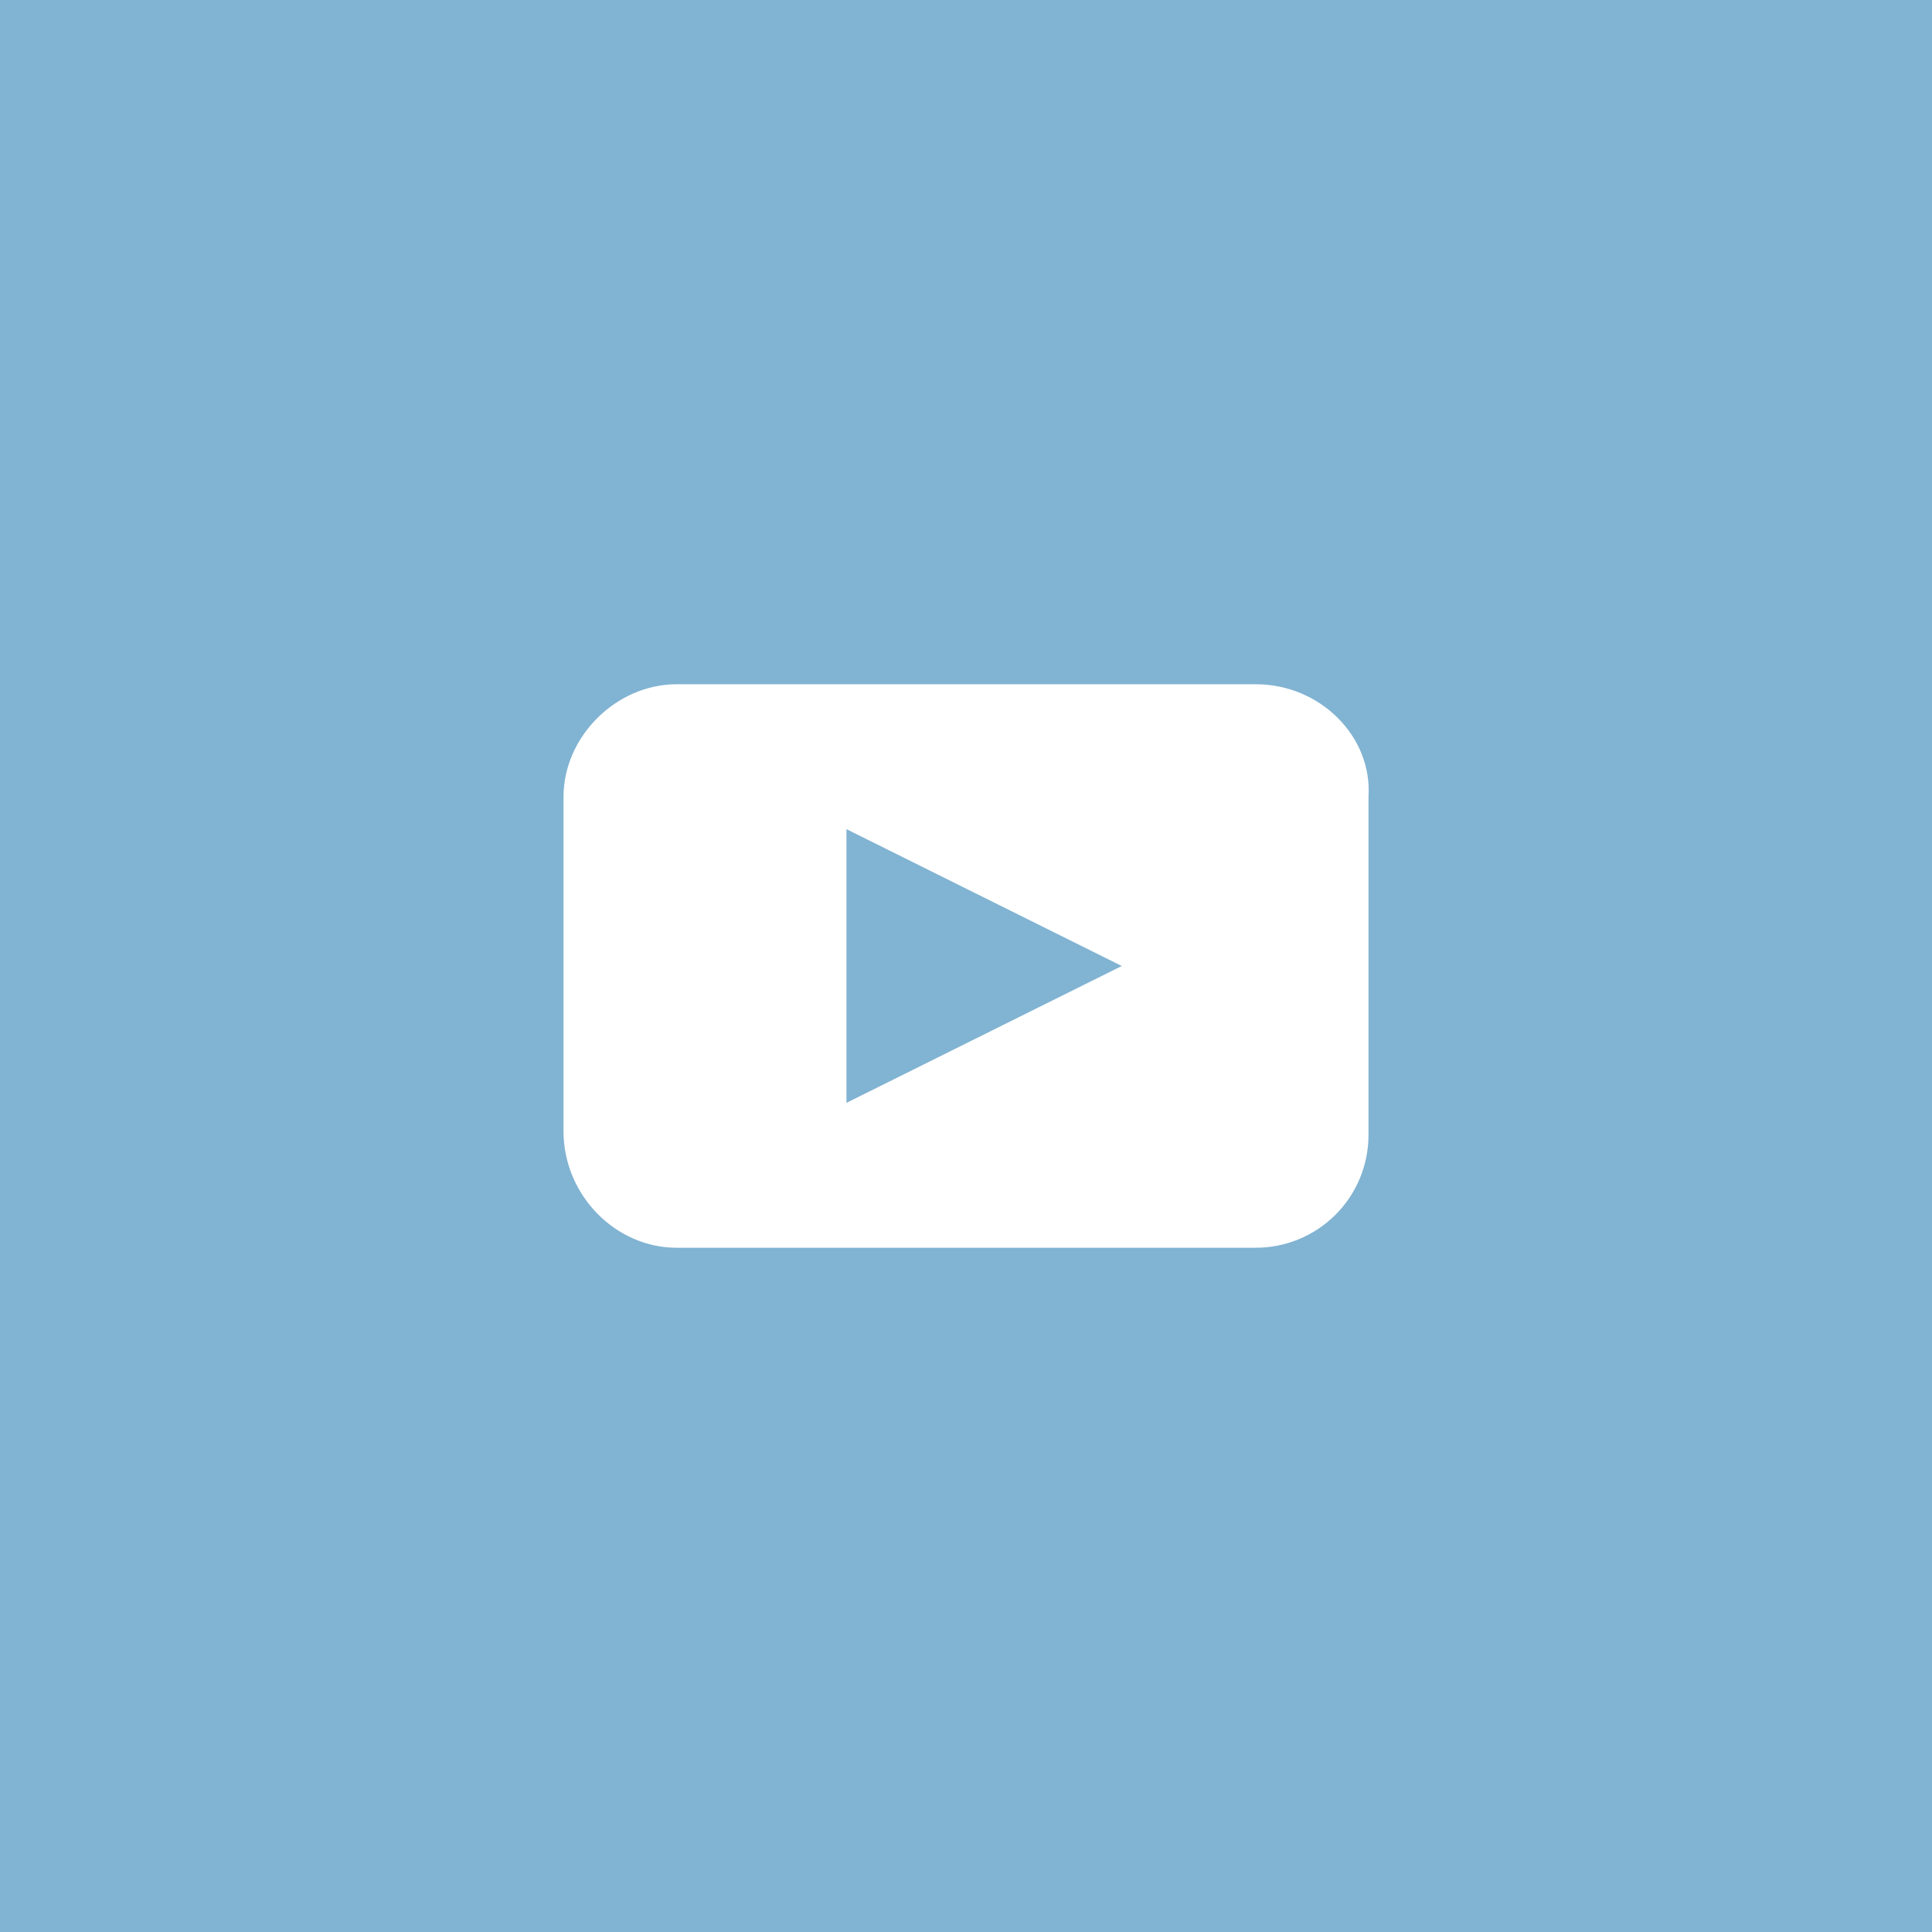
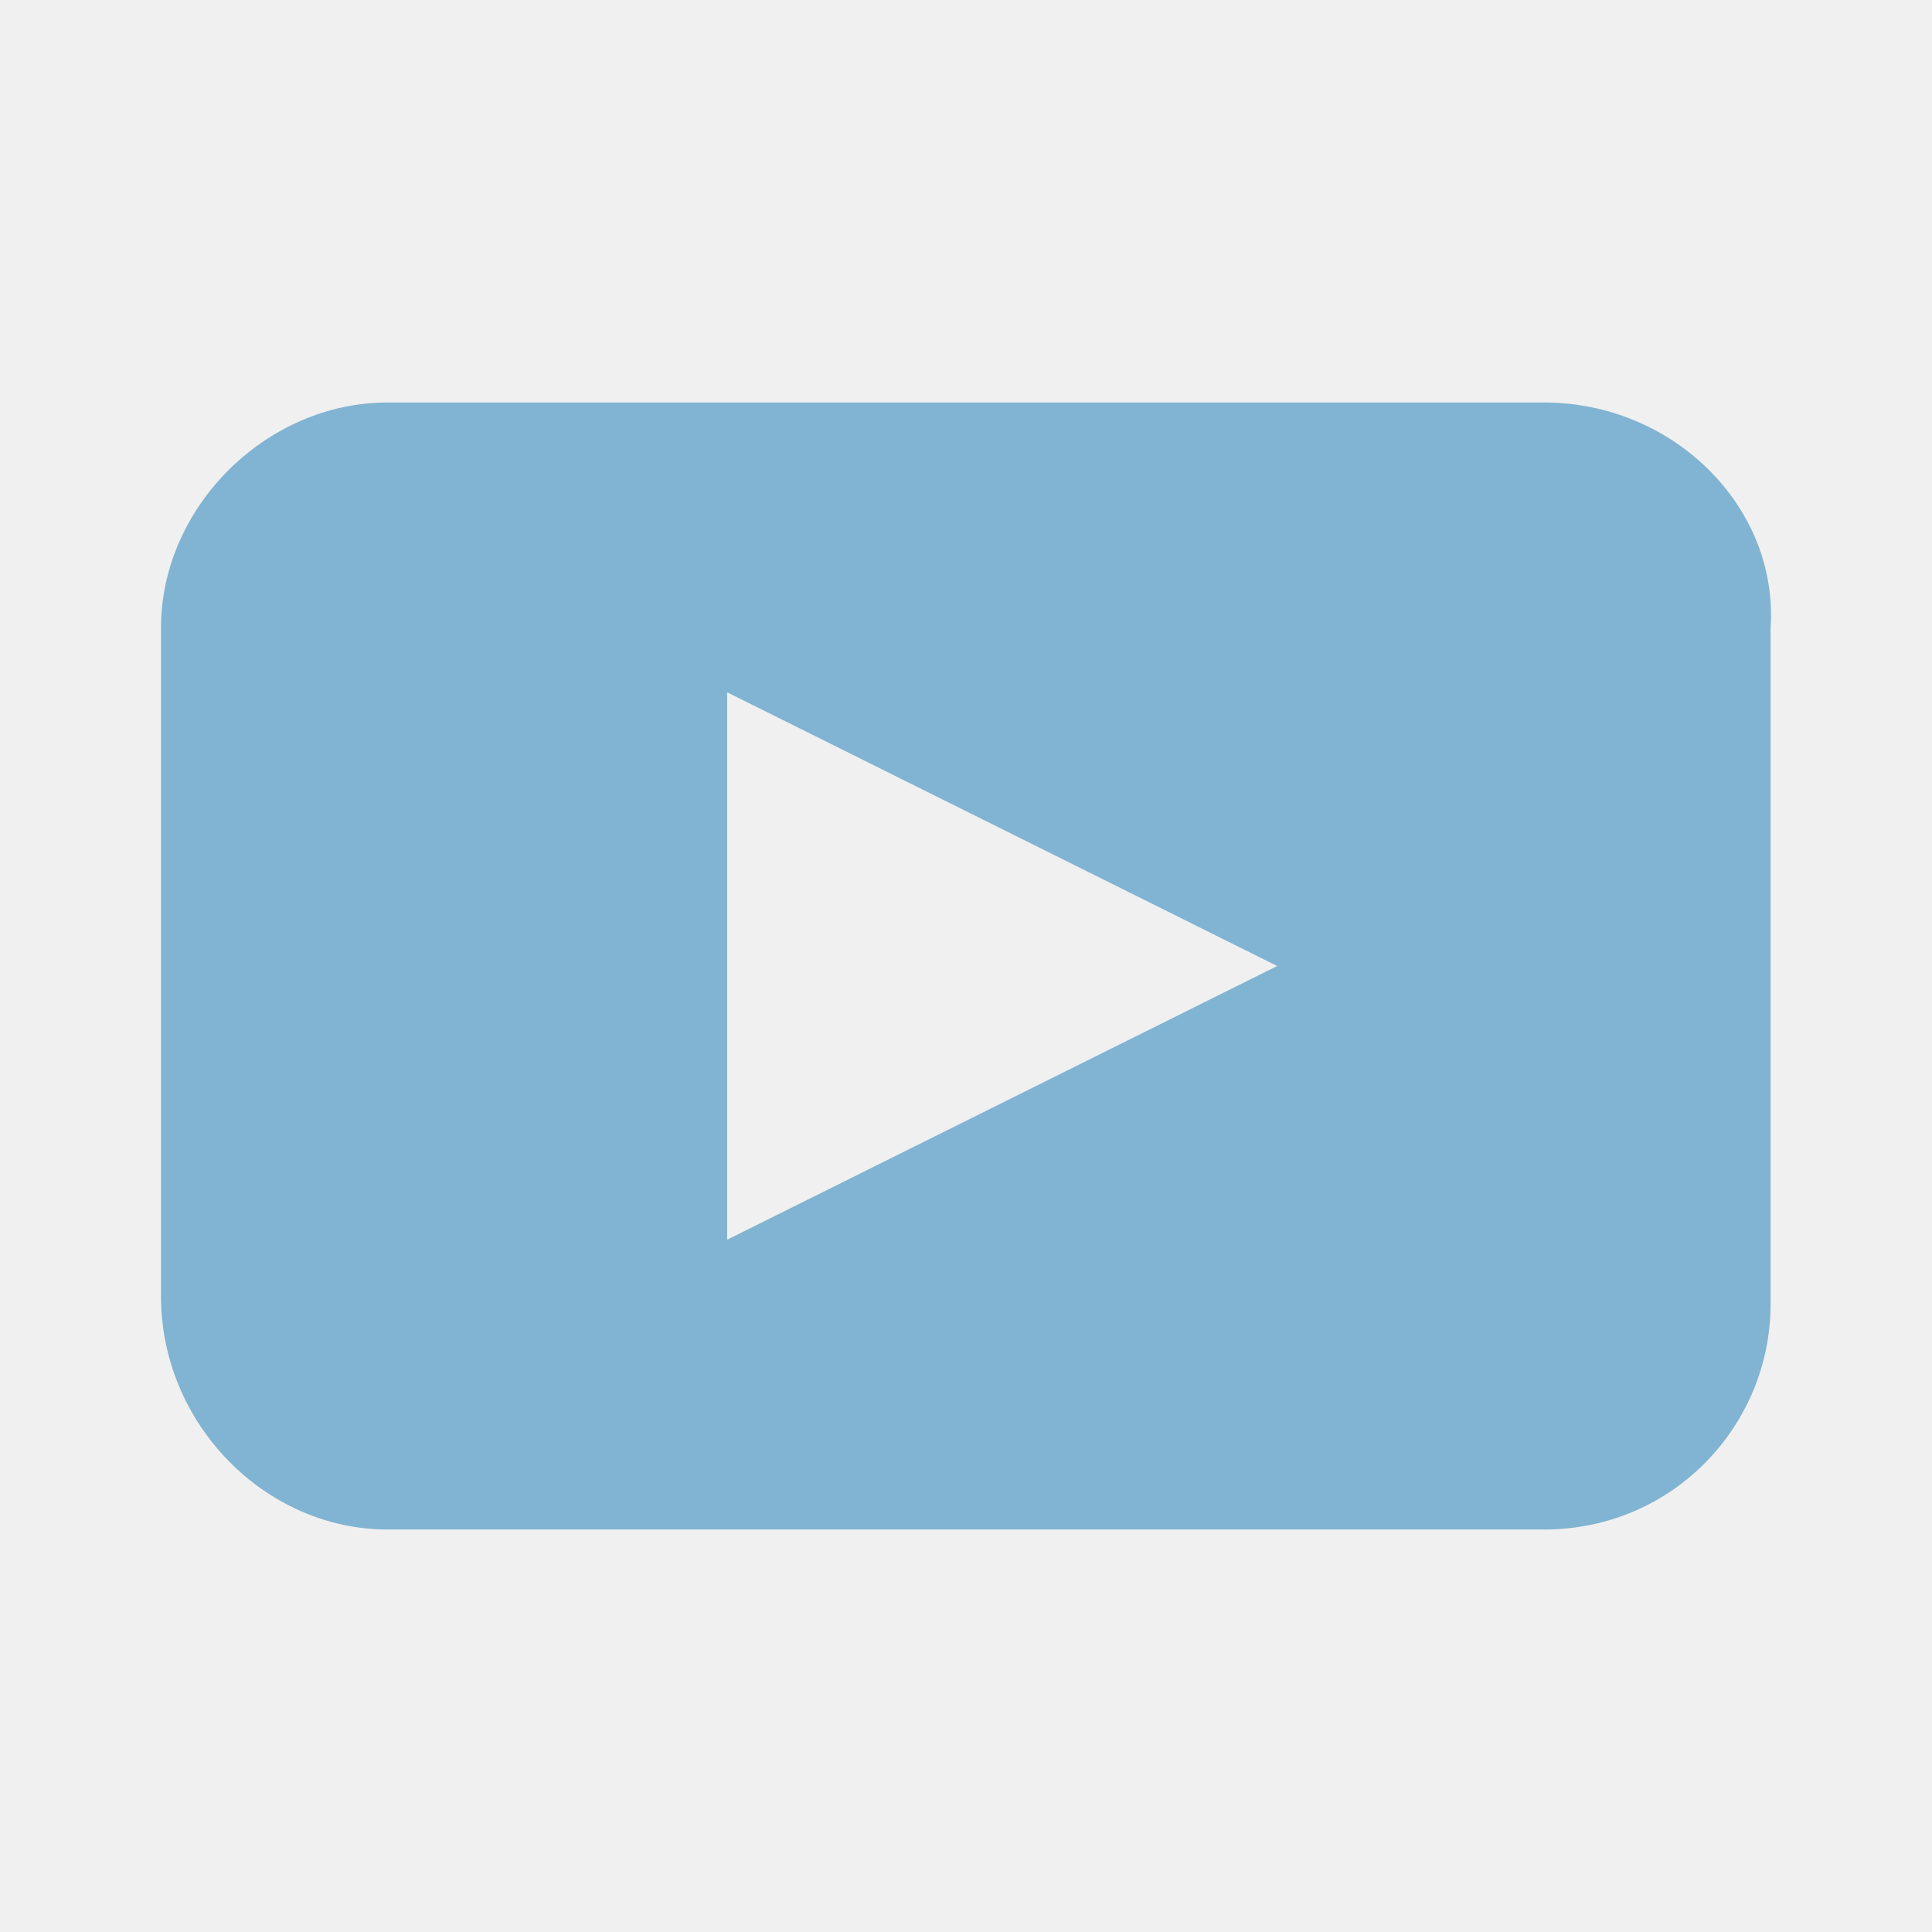
- <svg xmlns="http://www.w3.org/2000/svg" width="48" height="48" viewBox="0 0 48 48" fill="none">
-   <path fill="#81B3D2" d="M0 0h48v48H0z" />
-   <path d="M31.18 17H16.81c-1.5 0-2.81 1.3-2.81 2.8v8.3c0 1.6 1.3 2.9 2.81 2.9h14.37A2.8 2.8 0 0 0 34 28.2v-8.4c.1-1.5-1.2-2.8-2.8-2.8ZM21.03 27.4v-6.8l6.84 3.4-6.84 3.4Z" fill="#fff" />
+ <svg xmlns="http://www.w3.org/2000/svg" width="24" height="24" viewBox="0 0 24 24" fill="none">
+   <path d="M19.181 5H4.813C3.306 5 2 6.3 2 7.8V16.1C2 17.7 3.306 19 4.813 19H19.181C20.789 19 21.995 17.7 21.995 16.2V7.8C22.095 6.3 20.789 5 19.181 5ZM9.033 15.4V8.6L15.866 12L9.033 15.4Z" fill="#81B3D2" />
</svg>
